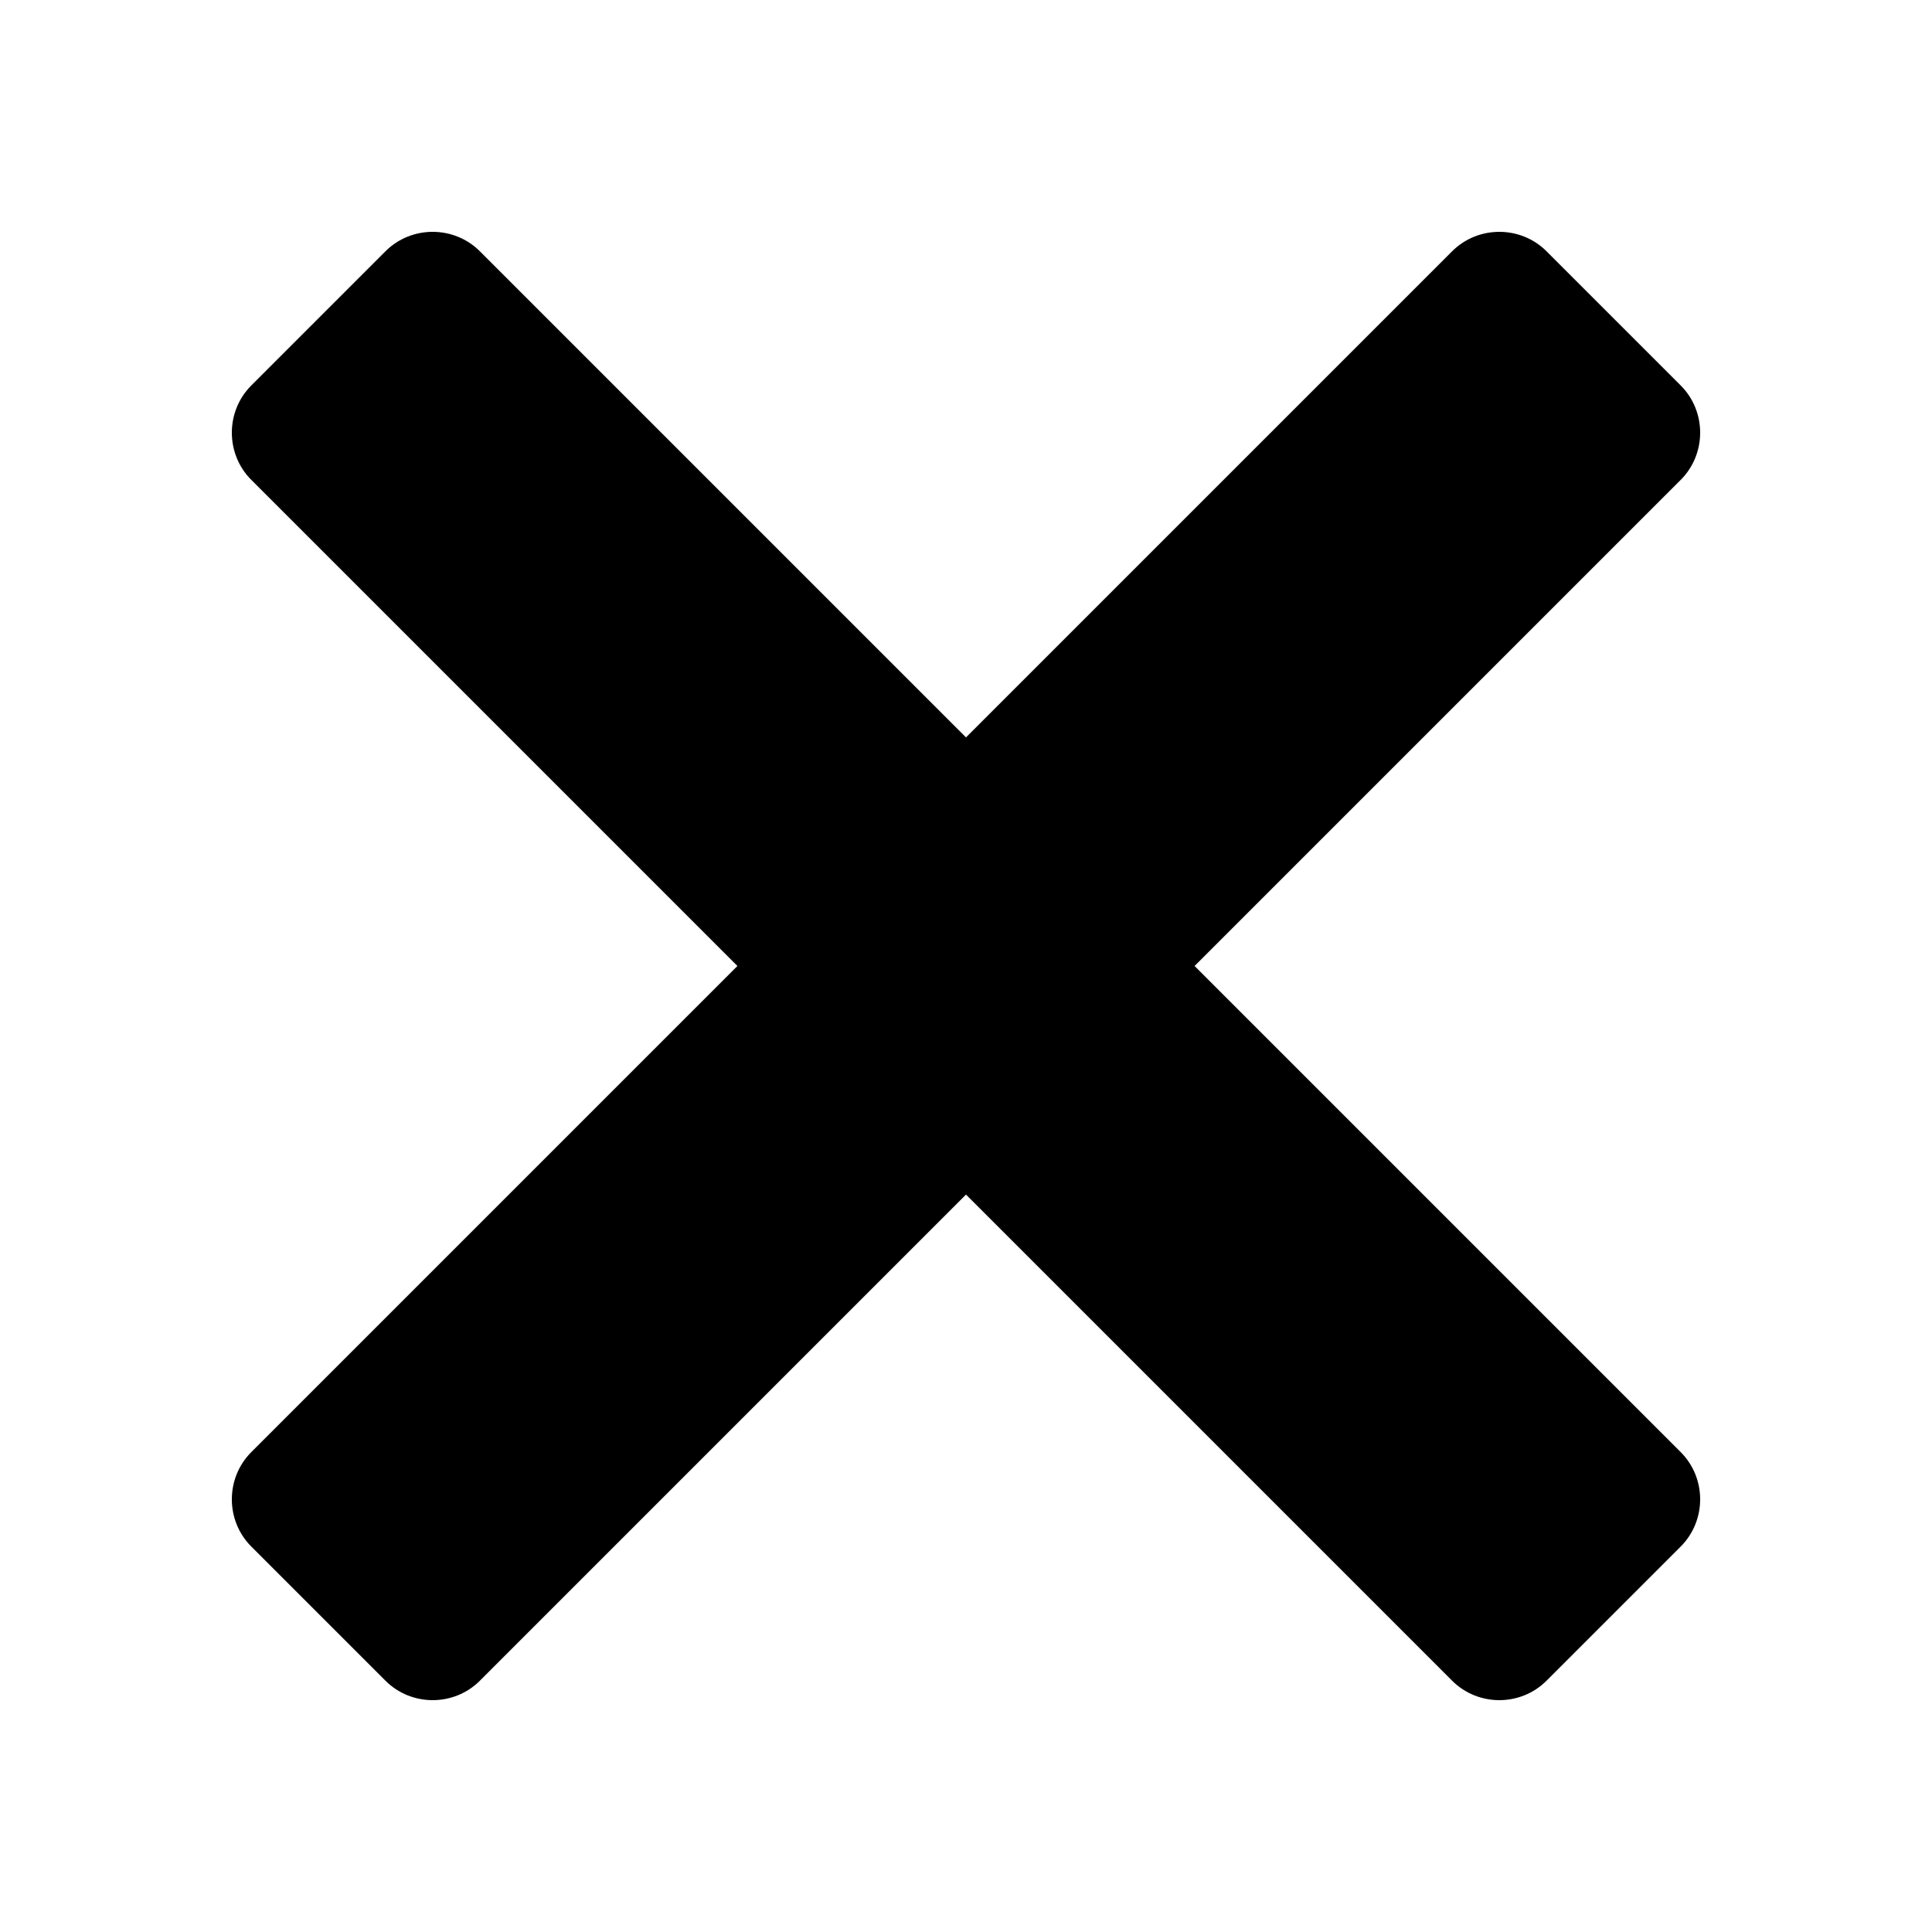
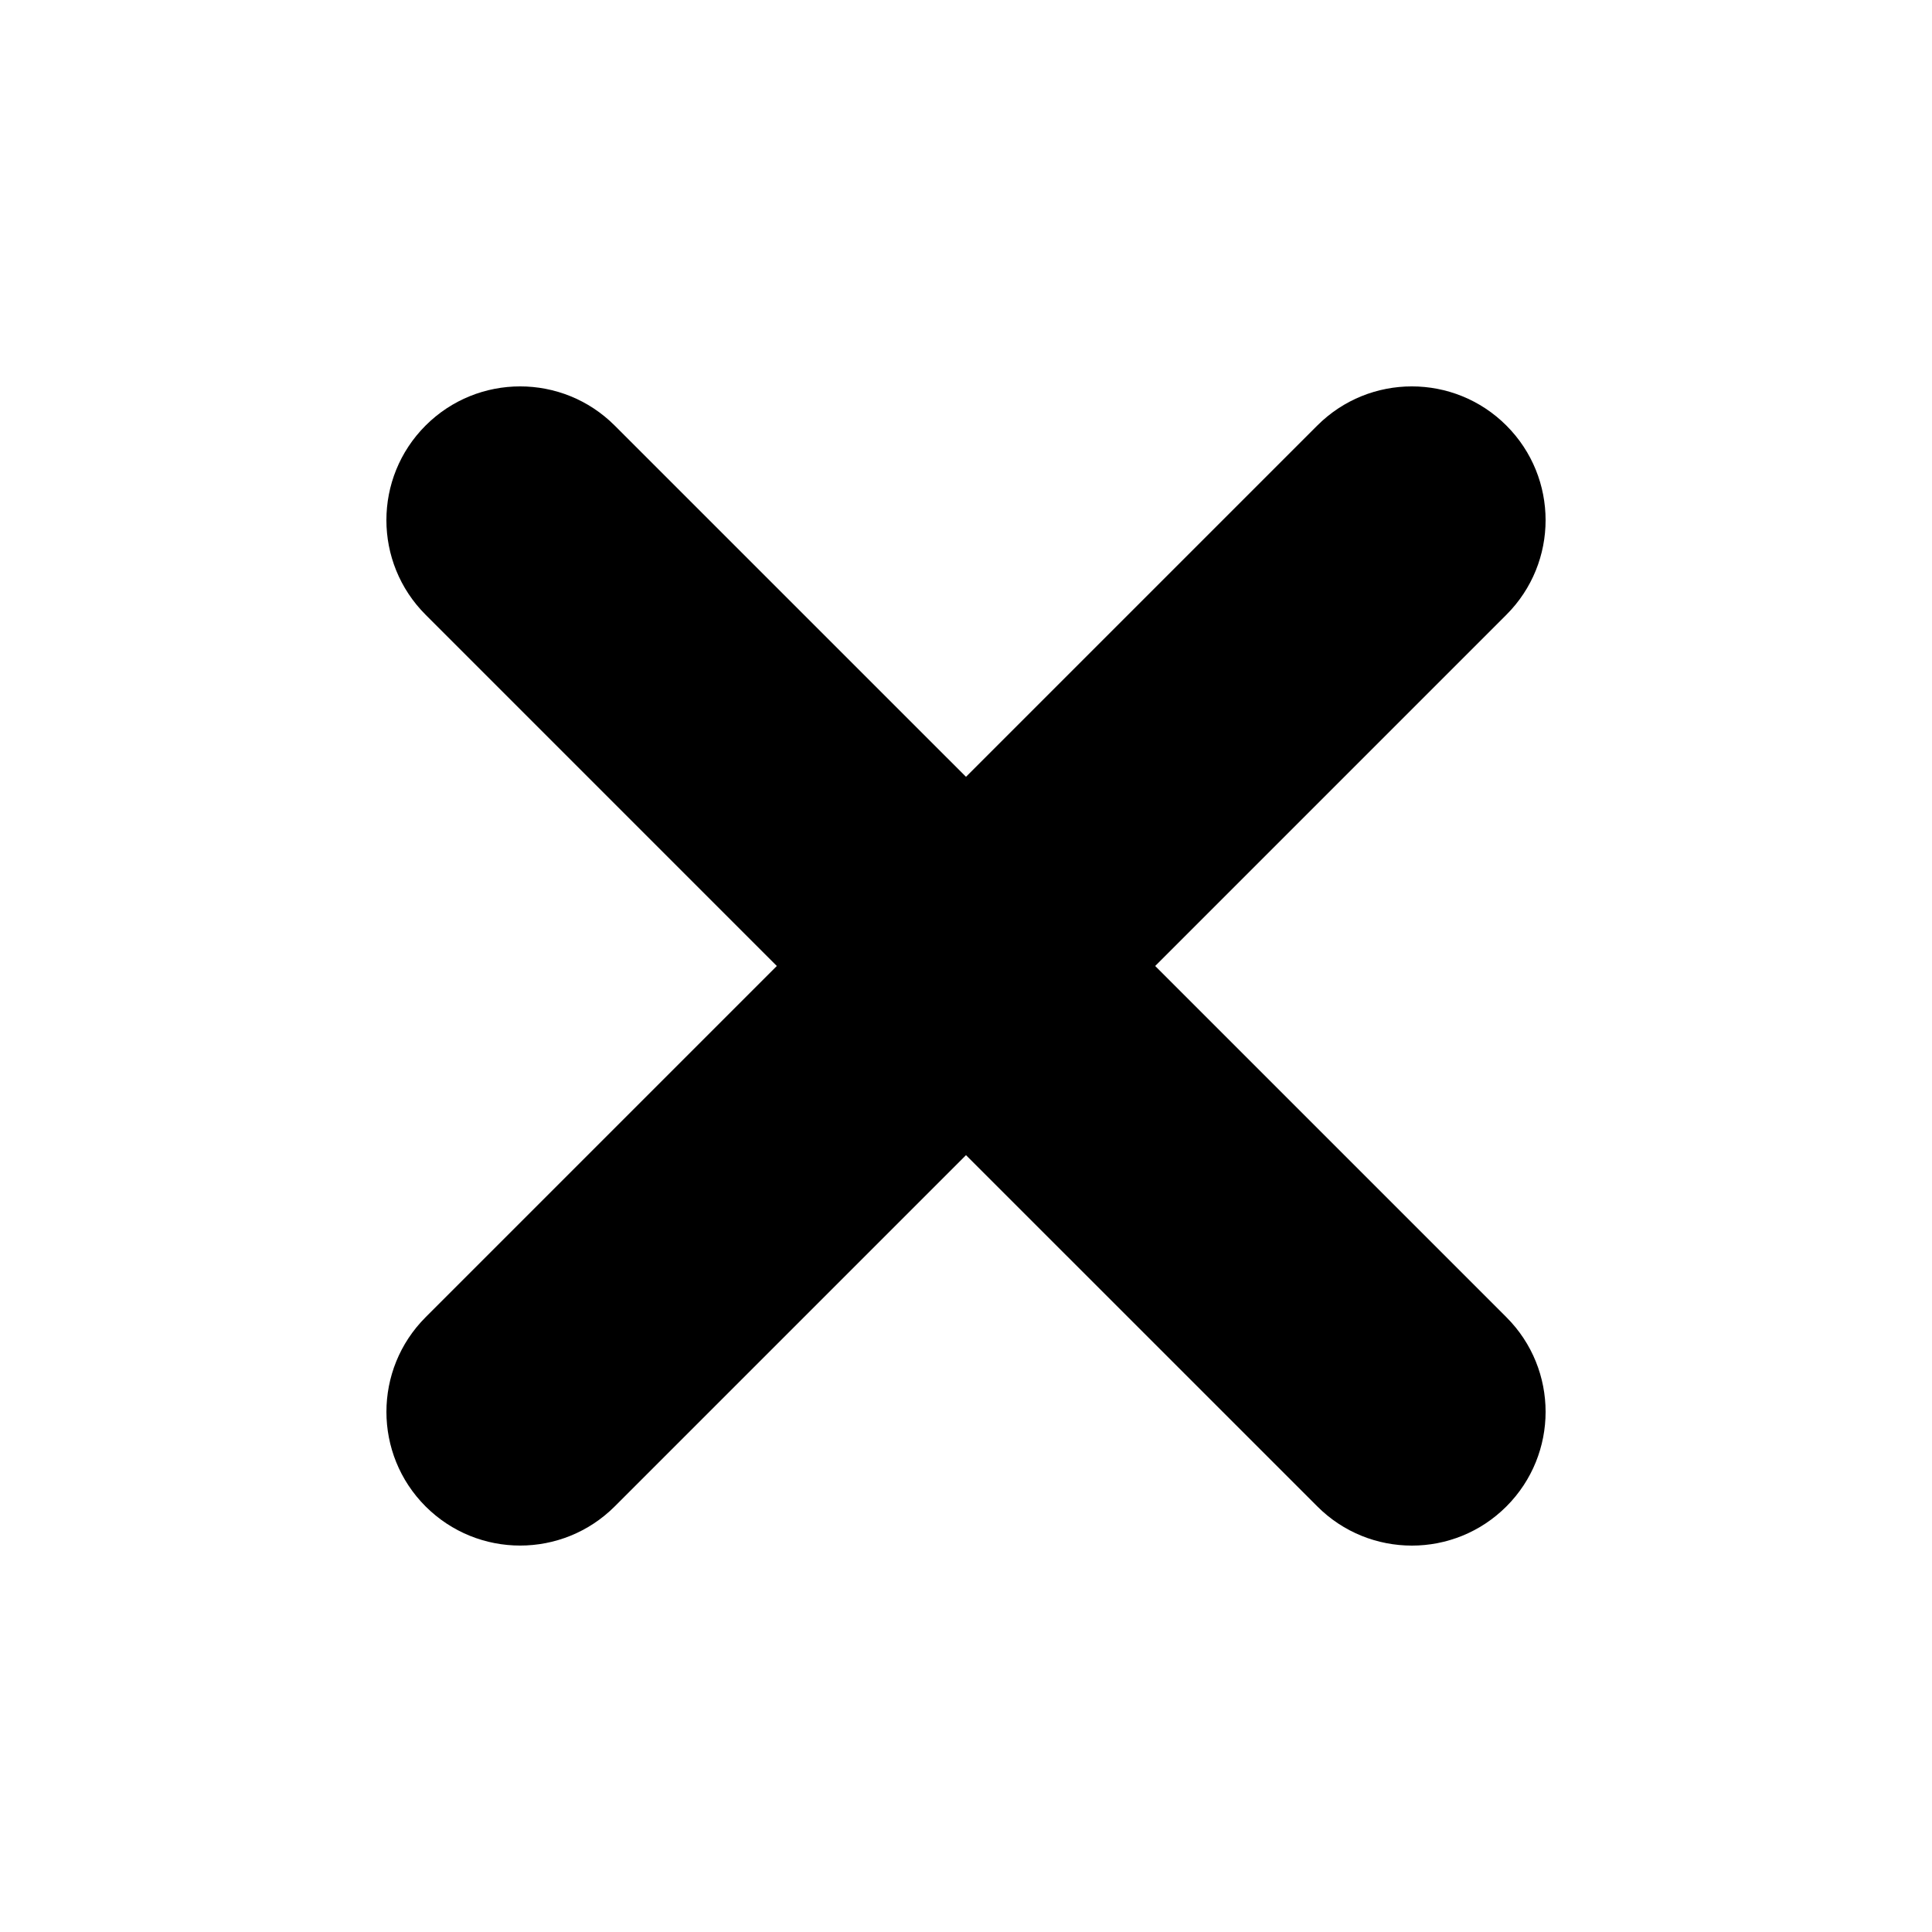
<svg xmlns="http://www.w3.org/2000/svg" xmlns:xlink="http://www.w3.org/1999/xlink" width="50" height="50" viewBox="0 0 50 50">
  <defs>
-     <path id="times-a" d="M19.084,25 L6.504,12.42 C5.832,11.748 5.832,10.647 6.504,9.975 L9.975,6.504 C10.647,5.832 11.748,5.832 12.42,6.504 L25,19.084 L37.58,6.504 C38.252,5.832 39.353,5.832 40.025,6.504 L43.496,9.975 C44.168,10.647 44.168,11.748 43.496,12.42 L30.916,25 L43.496,37.58 C44.168,38.252 44.168,39.353 43.496,40.025 L40.025,43.496 C39.353,44.168 38.252,44.168 37.58,43.496 L25,30.916 L12.42,43.496 C11.748,44.168 10.647,44.168 9.975,43.496 L6.504,40.025 C5.832,39.353 5.832,38.252 6.504,37.58 L19.084,25 Z" />
+     <path id="times-a" d="M38.986,15.909 L29.896,25 L38.986,34.09 C40.338,35.442 40.338,37.633 38.986,38.986 C38.31,39.662 37.425,40 36.54,40 C35.653,40 34.767,39.662 34.092,38.986 L25,29.895 L15.909,38.986 C15.233,39.661 14.347,39.999 13.461,39.999 C12.576,39.999 11.691,39.662 11.014,38.986 C9.663,37.634 9.663,35.443 11.014,34.09 L20.104,25 L11.014,15.909 C9.662,14.557 9.662,12.365 11.014,11.013 C12.366,9.662 14.556,9.662 15.908,11.013 L25,20.104 L34.091,11.013 C35.443,9.662 37.634,9.662 38.985,11.013 C40.338,12.365 40.338,14.557 38.986,15.909 Z" />
  </defs>
  <g fill="none" fill-rule="evenodd">
-     <use fill="#000" xlink:href="#times-a" />
+     <use fill="#000" fill-rule="nonzero" xlink:href="#times-a" />
  </g>
</svg>
